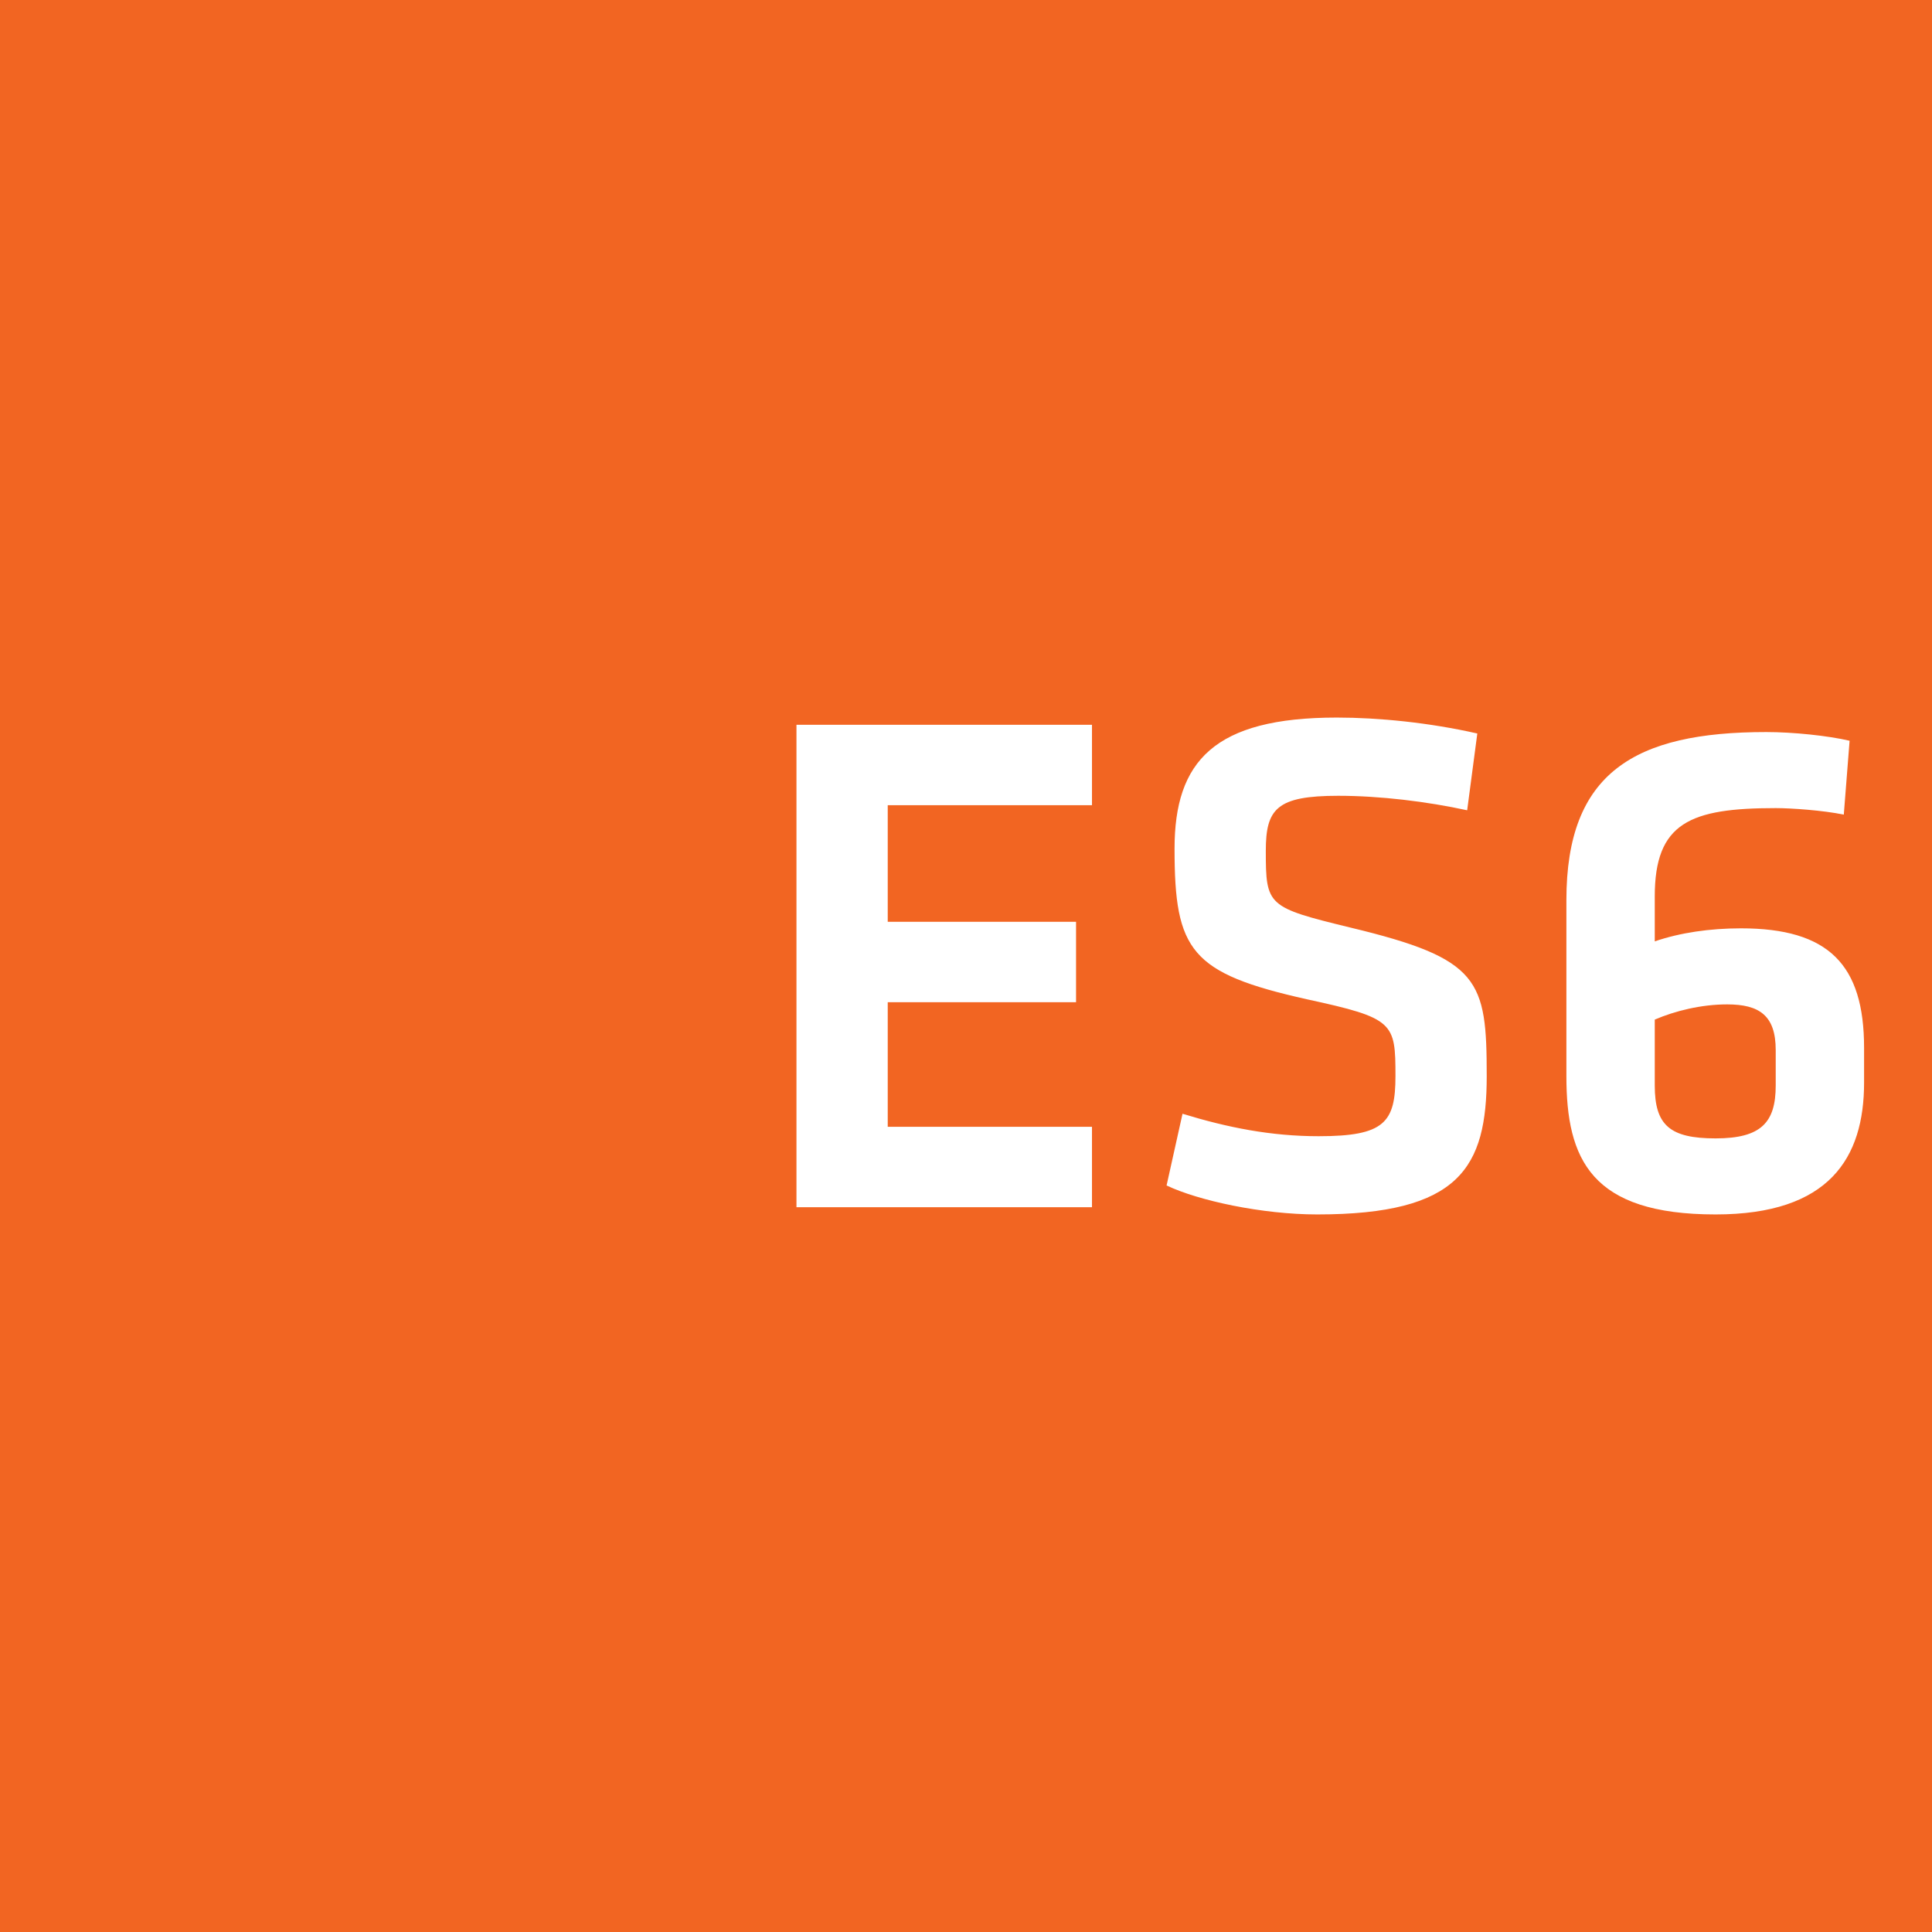
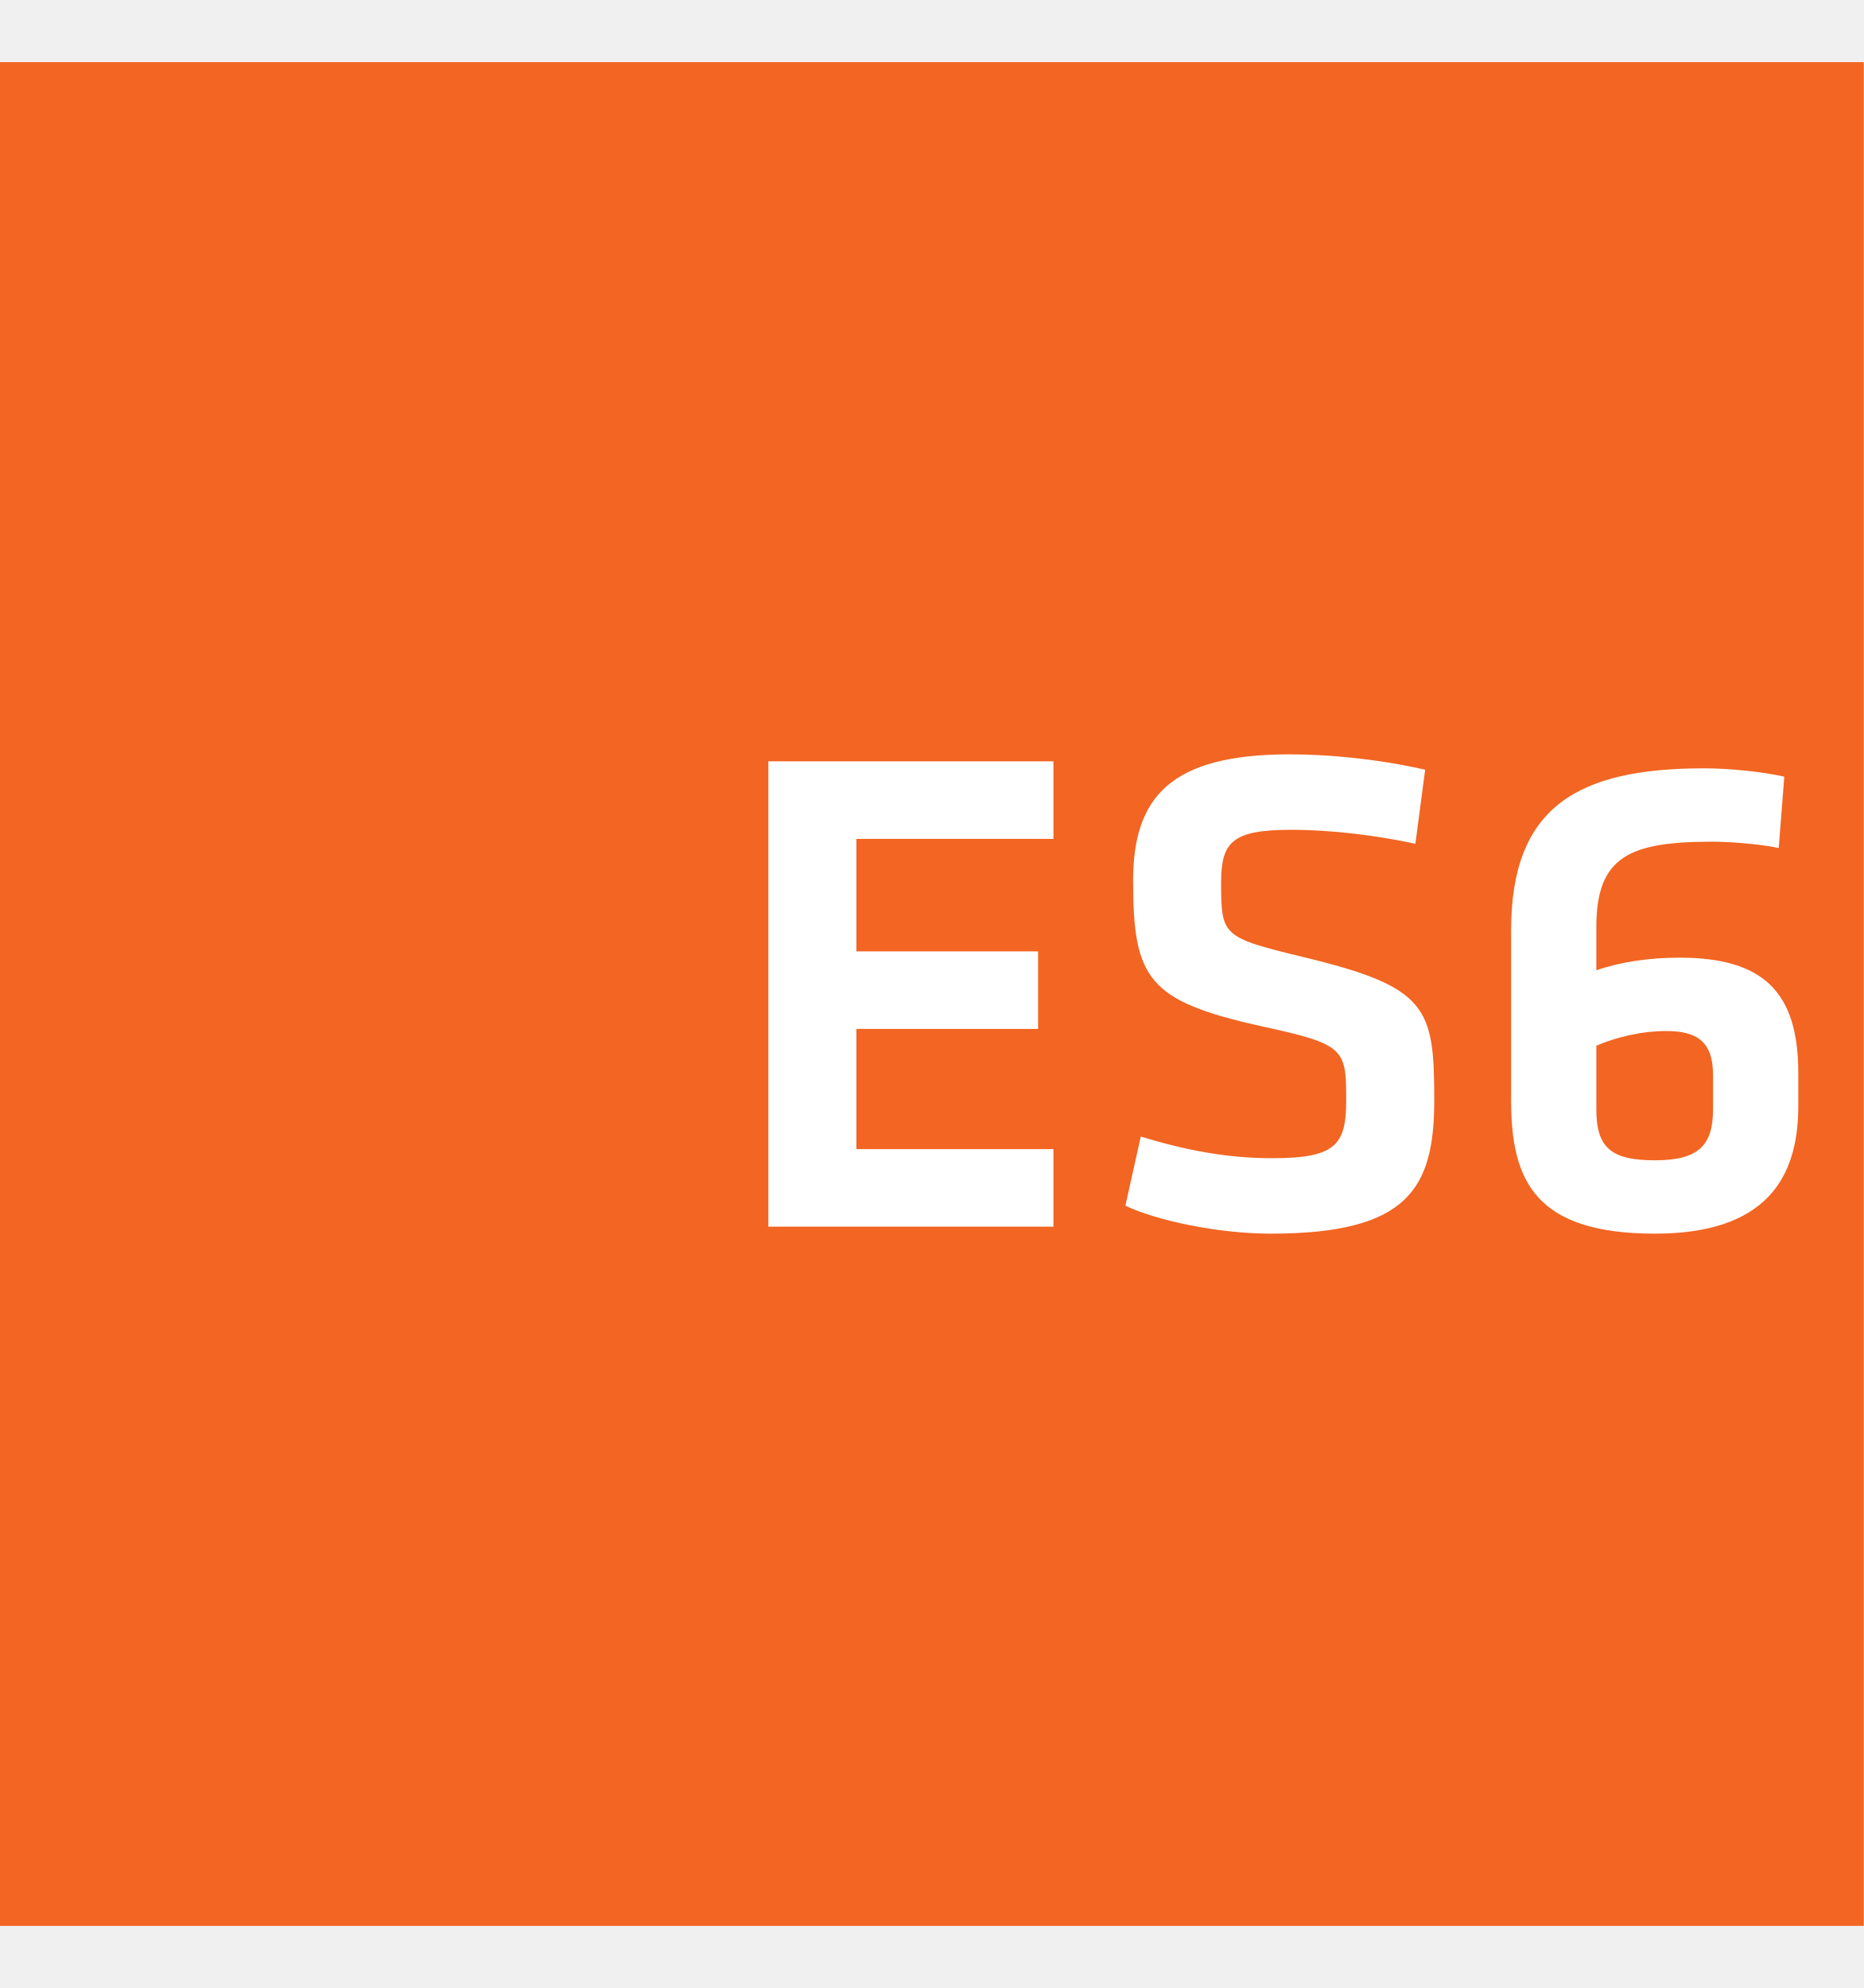
- <svg xmlns="http://www.w3.org/2000/svg" width="256px" height="256px" viewBox="0 0 256 256" version="1.1" preserveAspectRatio="xMidYMid">
+ <svg xmlns="http://www.w3.org/2000/svg" width="150" height="160" viewBox="0 0 256 256" version="1.1" preserveAspectRatio="xMidYMid">
  <g>
    <rect fill="#F26522" x="0" y="0" width="256" height="256" />
    <path d="M105.536,159.959 L144.693,159.959 L144.693,149.306 L117.629,149.306 L117.629,132.799 L142.582,132.799 L142.582,122.146 L117.629,122.146 L117.629,106.694 L144.693,106.694 L144.693,96.041 L105.536,96.041 L105.536,159.959 L105.536,159.959 Z M196.998,142.588 C196.998,129.823 196.134,127.04 178.955,122.913 C167.918,120.226 167.726,120.034 167.726,112.74 C167.726,107.174 169.166,105.446 177.324,105.446 C182.89,105.446 189.128,106.214 194.407,107.366 L195.751,97.193 C189.416,95.753 182.698,95.081 177.132,95.081 C160.912,95.081 155.634,100.84 155.634,112.452 C155.634,125.985 157.745,128.96 173.197,132.415 C184.714,134.91 184.906,135.486 184.906,142.588 C184.906,148.73 183.466,150.554 174.732,150.554 C168.398,150.554 162.64,149.402 156.69,147.578 L154.578,157.08 C158.801,159.095 167.247,160.919 174.541,160.919 C193.447,160.919 196.998,154.68 196.998,142.588 L196.998,142.588 L196.998,142.588 Z M219.264,118.787 C219.264,108.997 223.967,107.078 235.291,107.078 C237.307,107.078 241.53,107.366 244.313,107.942 L245.081,98.152 C242.201,97.481 237.595,97.001 234.044,97.001 C216.577,97.001 207.555,102.375 207.555,119.266 L207.555,142.588 C207.555,153.625 210.818,160.919 227.326,160.919 C242.393,160.919 247,153.433 247,143.452 L247,138.845 C247,127.808 242.297,123.009 230.685,123.009 C226.558,123.009 222.623,123.585 219.264,124.737 L219.264,118.787 L219.264,118.787 Z M228.861,133.087 C233.084,133.087 235.291,134.526 235.291,139.133 L235.291,143.836 C235.291,148.73 233.372,150.842 227.326,150.842 C221.279,150.842 219.264,149.114 219.264,143.836 L219.264,135.102 C221.951,133.95 225.406,133.087 228.861,133.087 L228.861,133.087 L228.861,133.087 Z" fill="#FFFFFF" />
  </g>
</svg>
